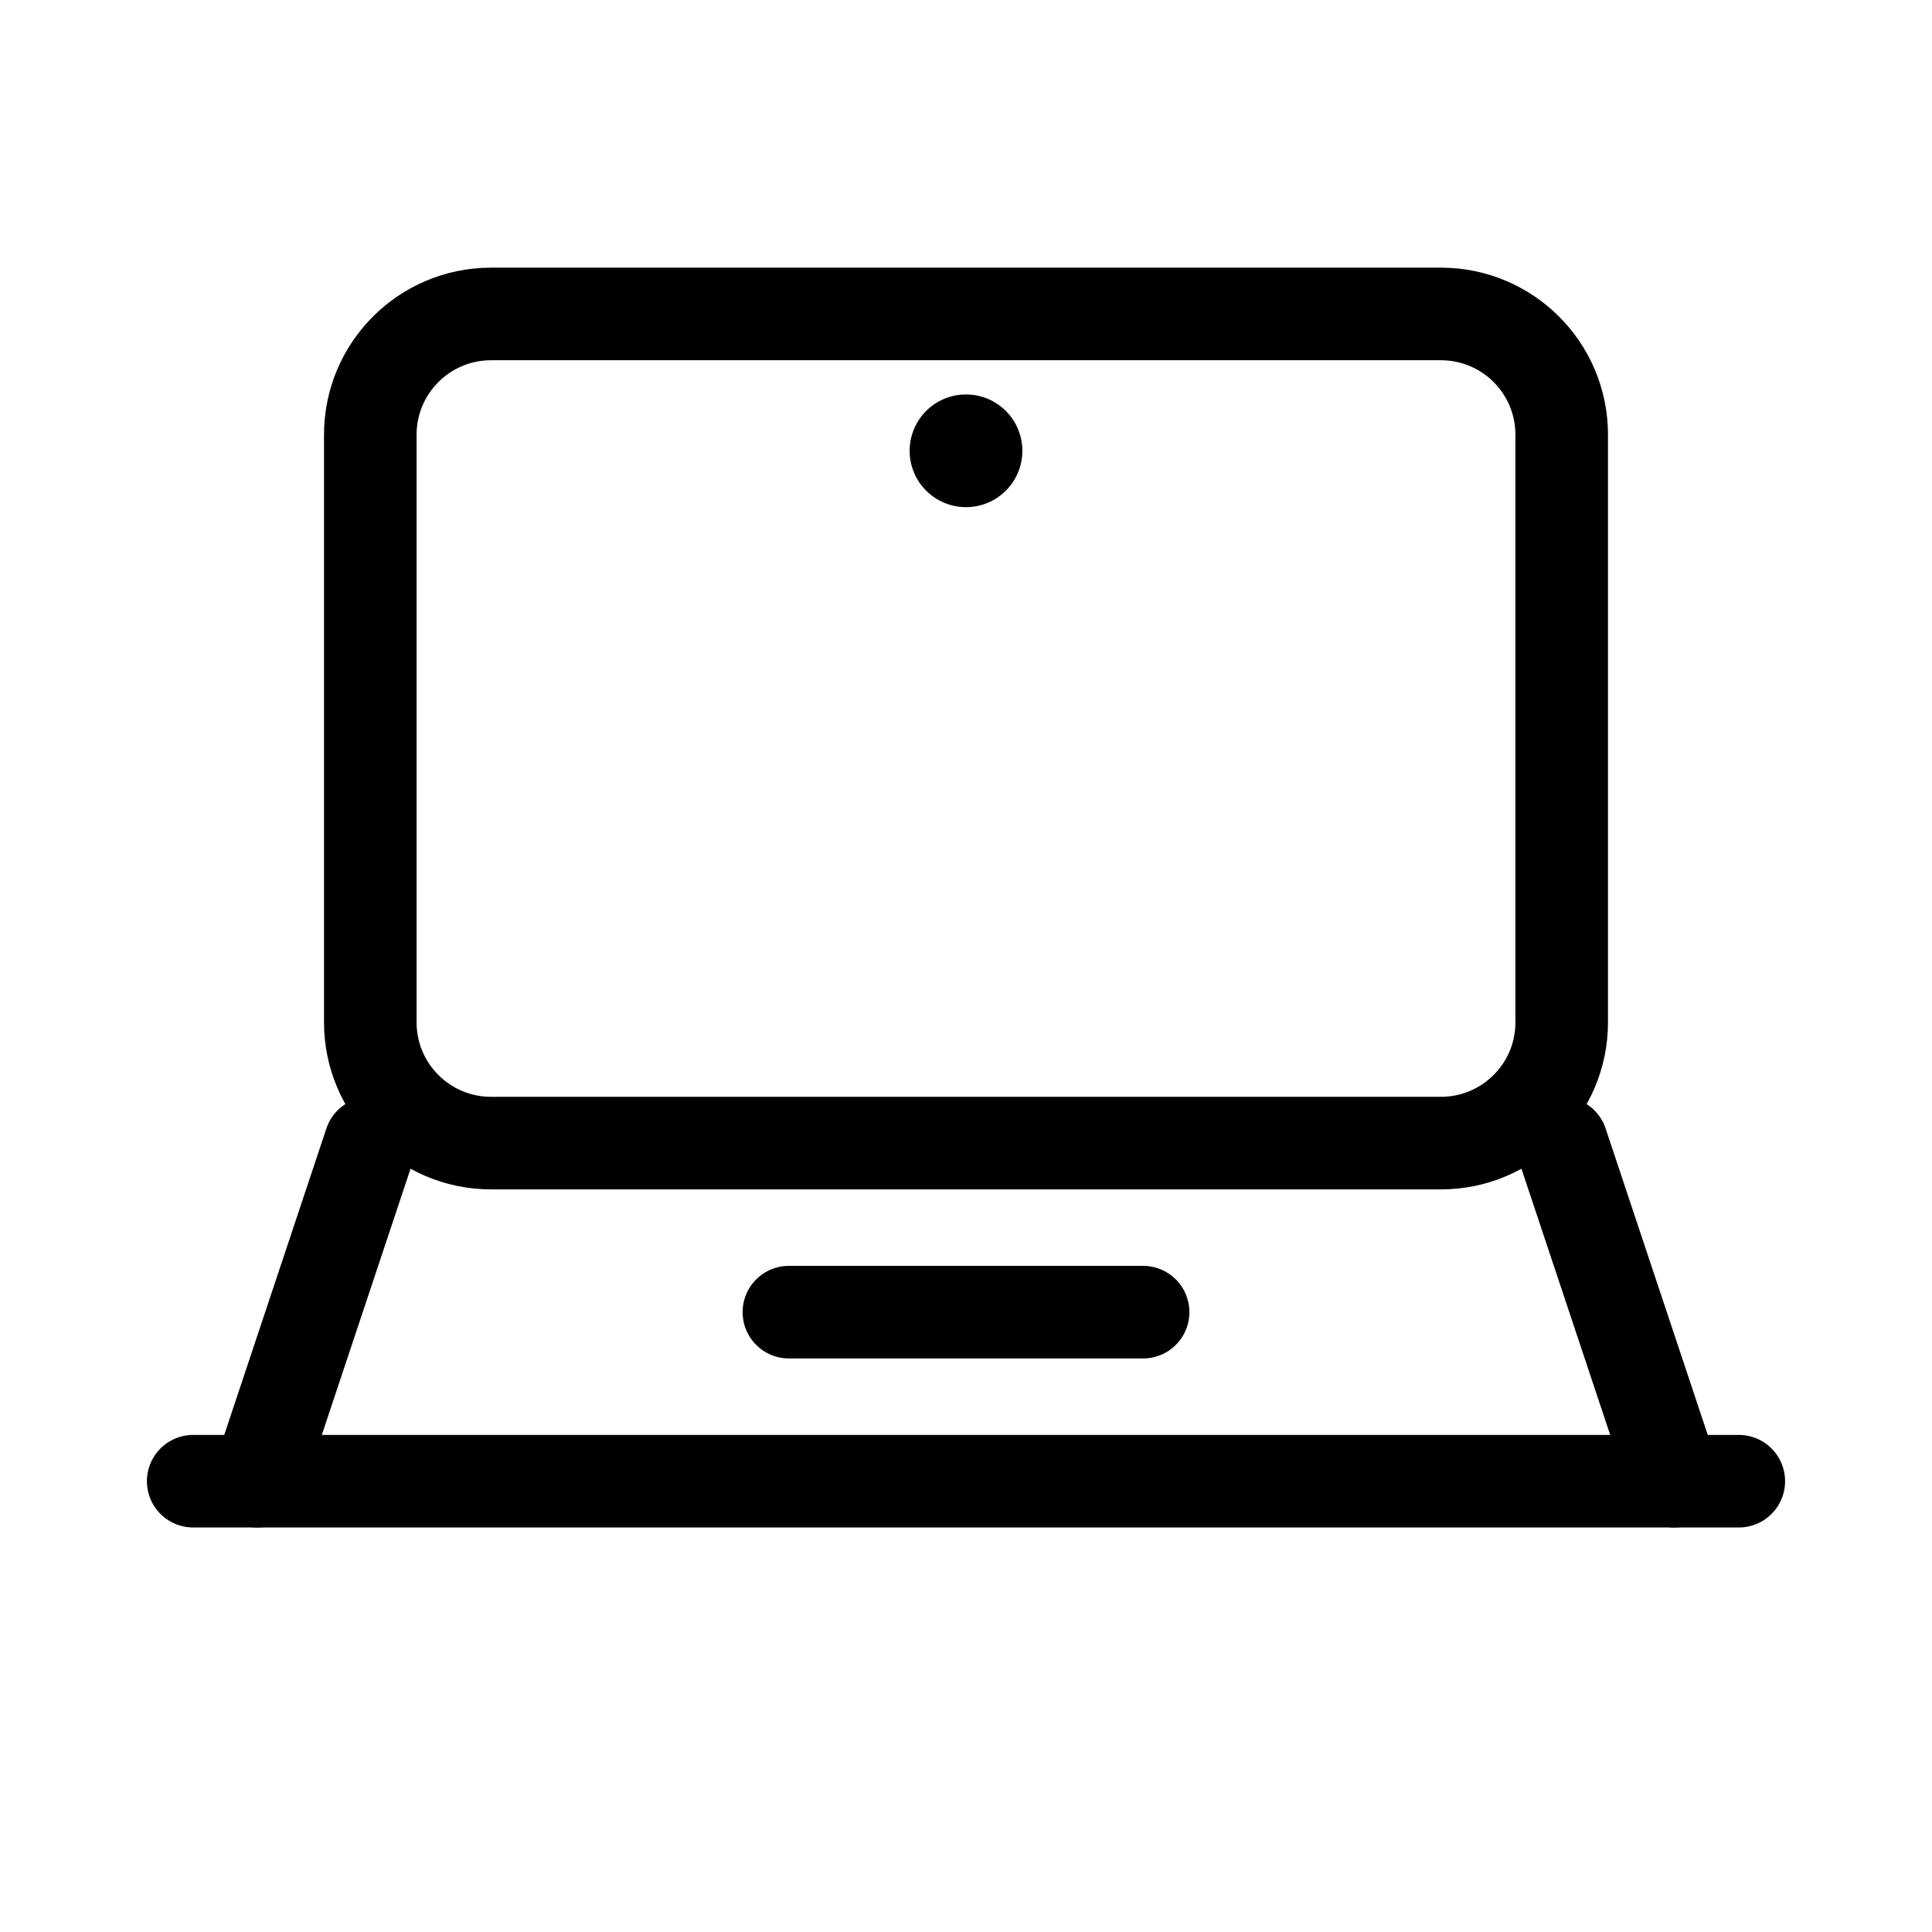
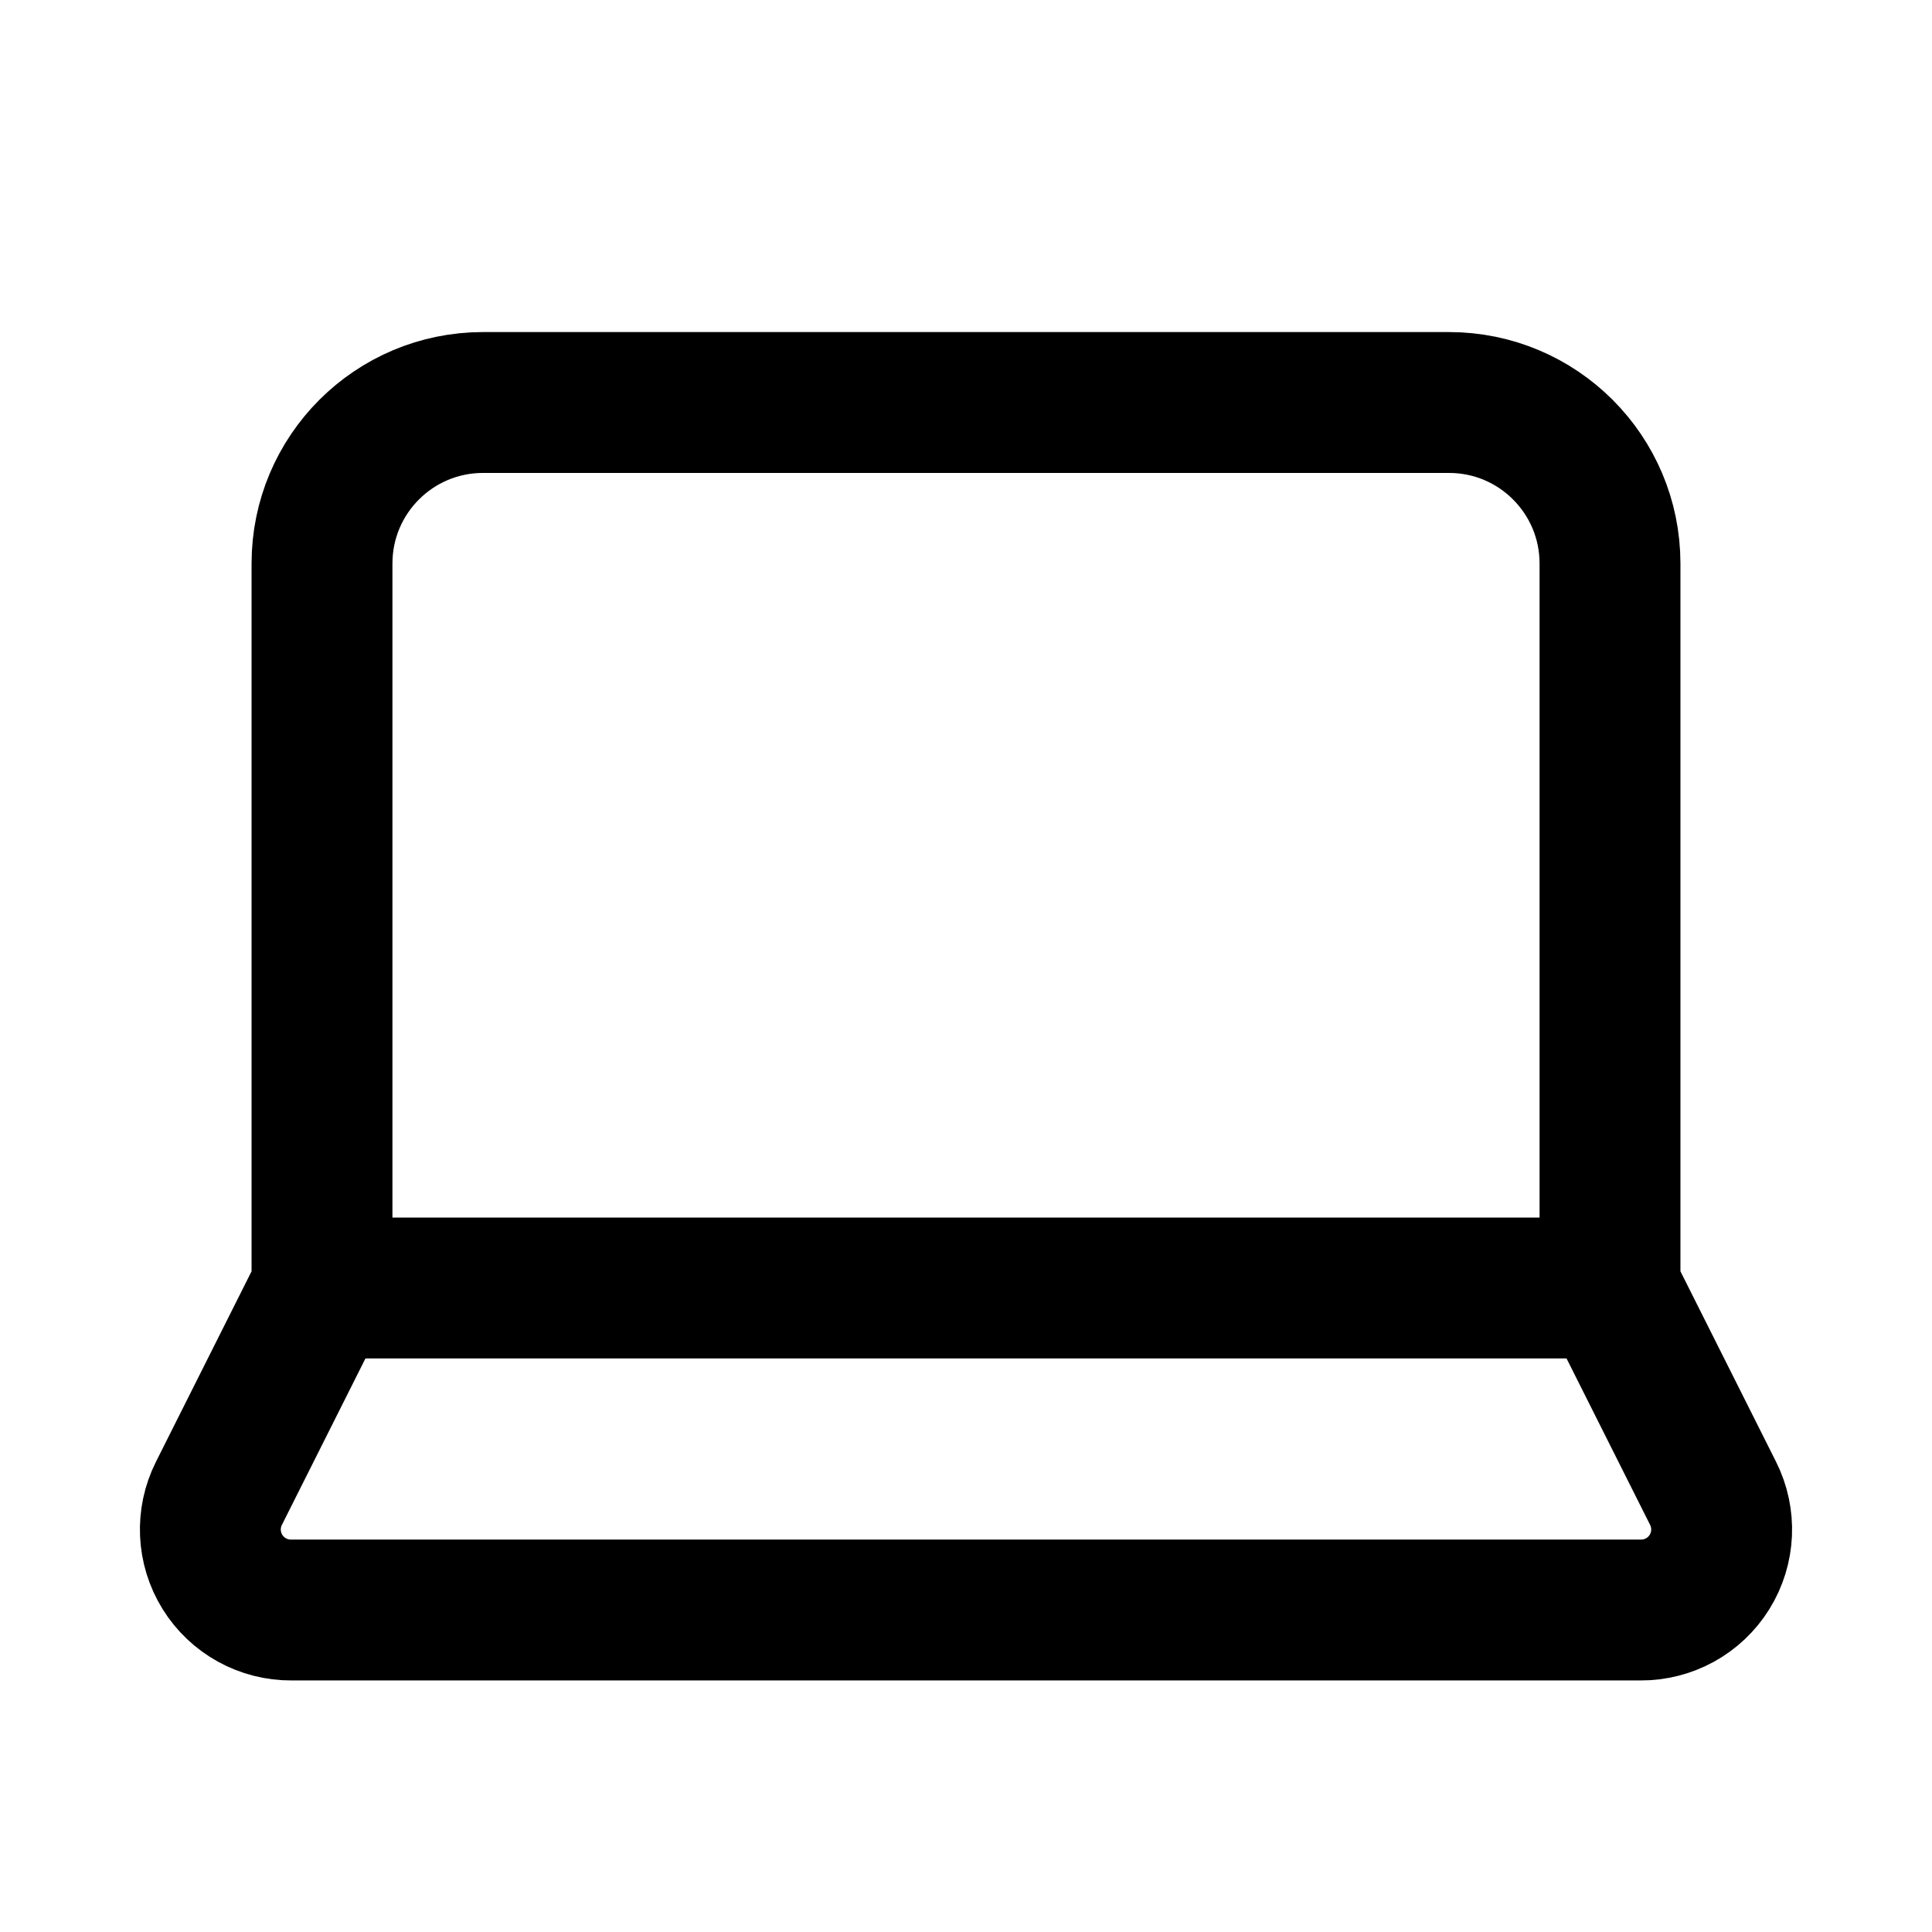
- <svg xmlns="http://www.w3.org/2000/svg" viewBox="0 0 24 24" fill="none" stroke="#000" stroke-width="1.15" stroke-linecap="round" stroke-linejoin="round">
-   <rect x="4.6" y="3.9" width="14.8" height="10.3" rx="1.5" />
-   <circle cx="12" cy="5.6" r=".7" fill="#000" stroke="none" />
-   <path d="M4.6 14.2 3.2 18.4M19.4 14.2l1.4 4.2" />
-   <path d="M2.4 18.4h19.2" />
-   <path d="M9.8 16.3h4.4" />
+ <svg xmlns="http://www.w3.org/2000/svg" viewBox="0 0 24 24" fill="none" stroke="#000" stroke-width="1.75" stroke-linecap="round" stroke-linejoin="round">
+   <path d="M20 16V7a2 2 0 0 0-2-2H6a2 2 0 0 0-2 2v9m16 0H4m16 0 1.28 2.55a1 1 0 0 1-.9 1.45H3.62a1 1 0 0 1-.9-1.45L4 16" />
</svg>
